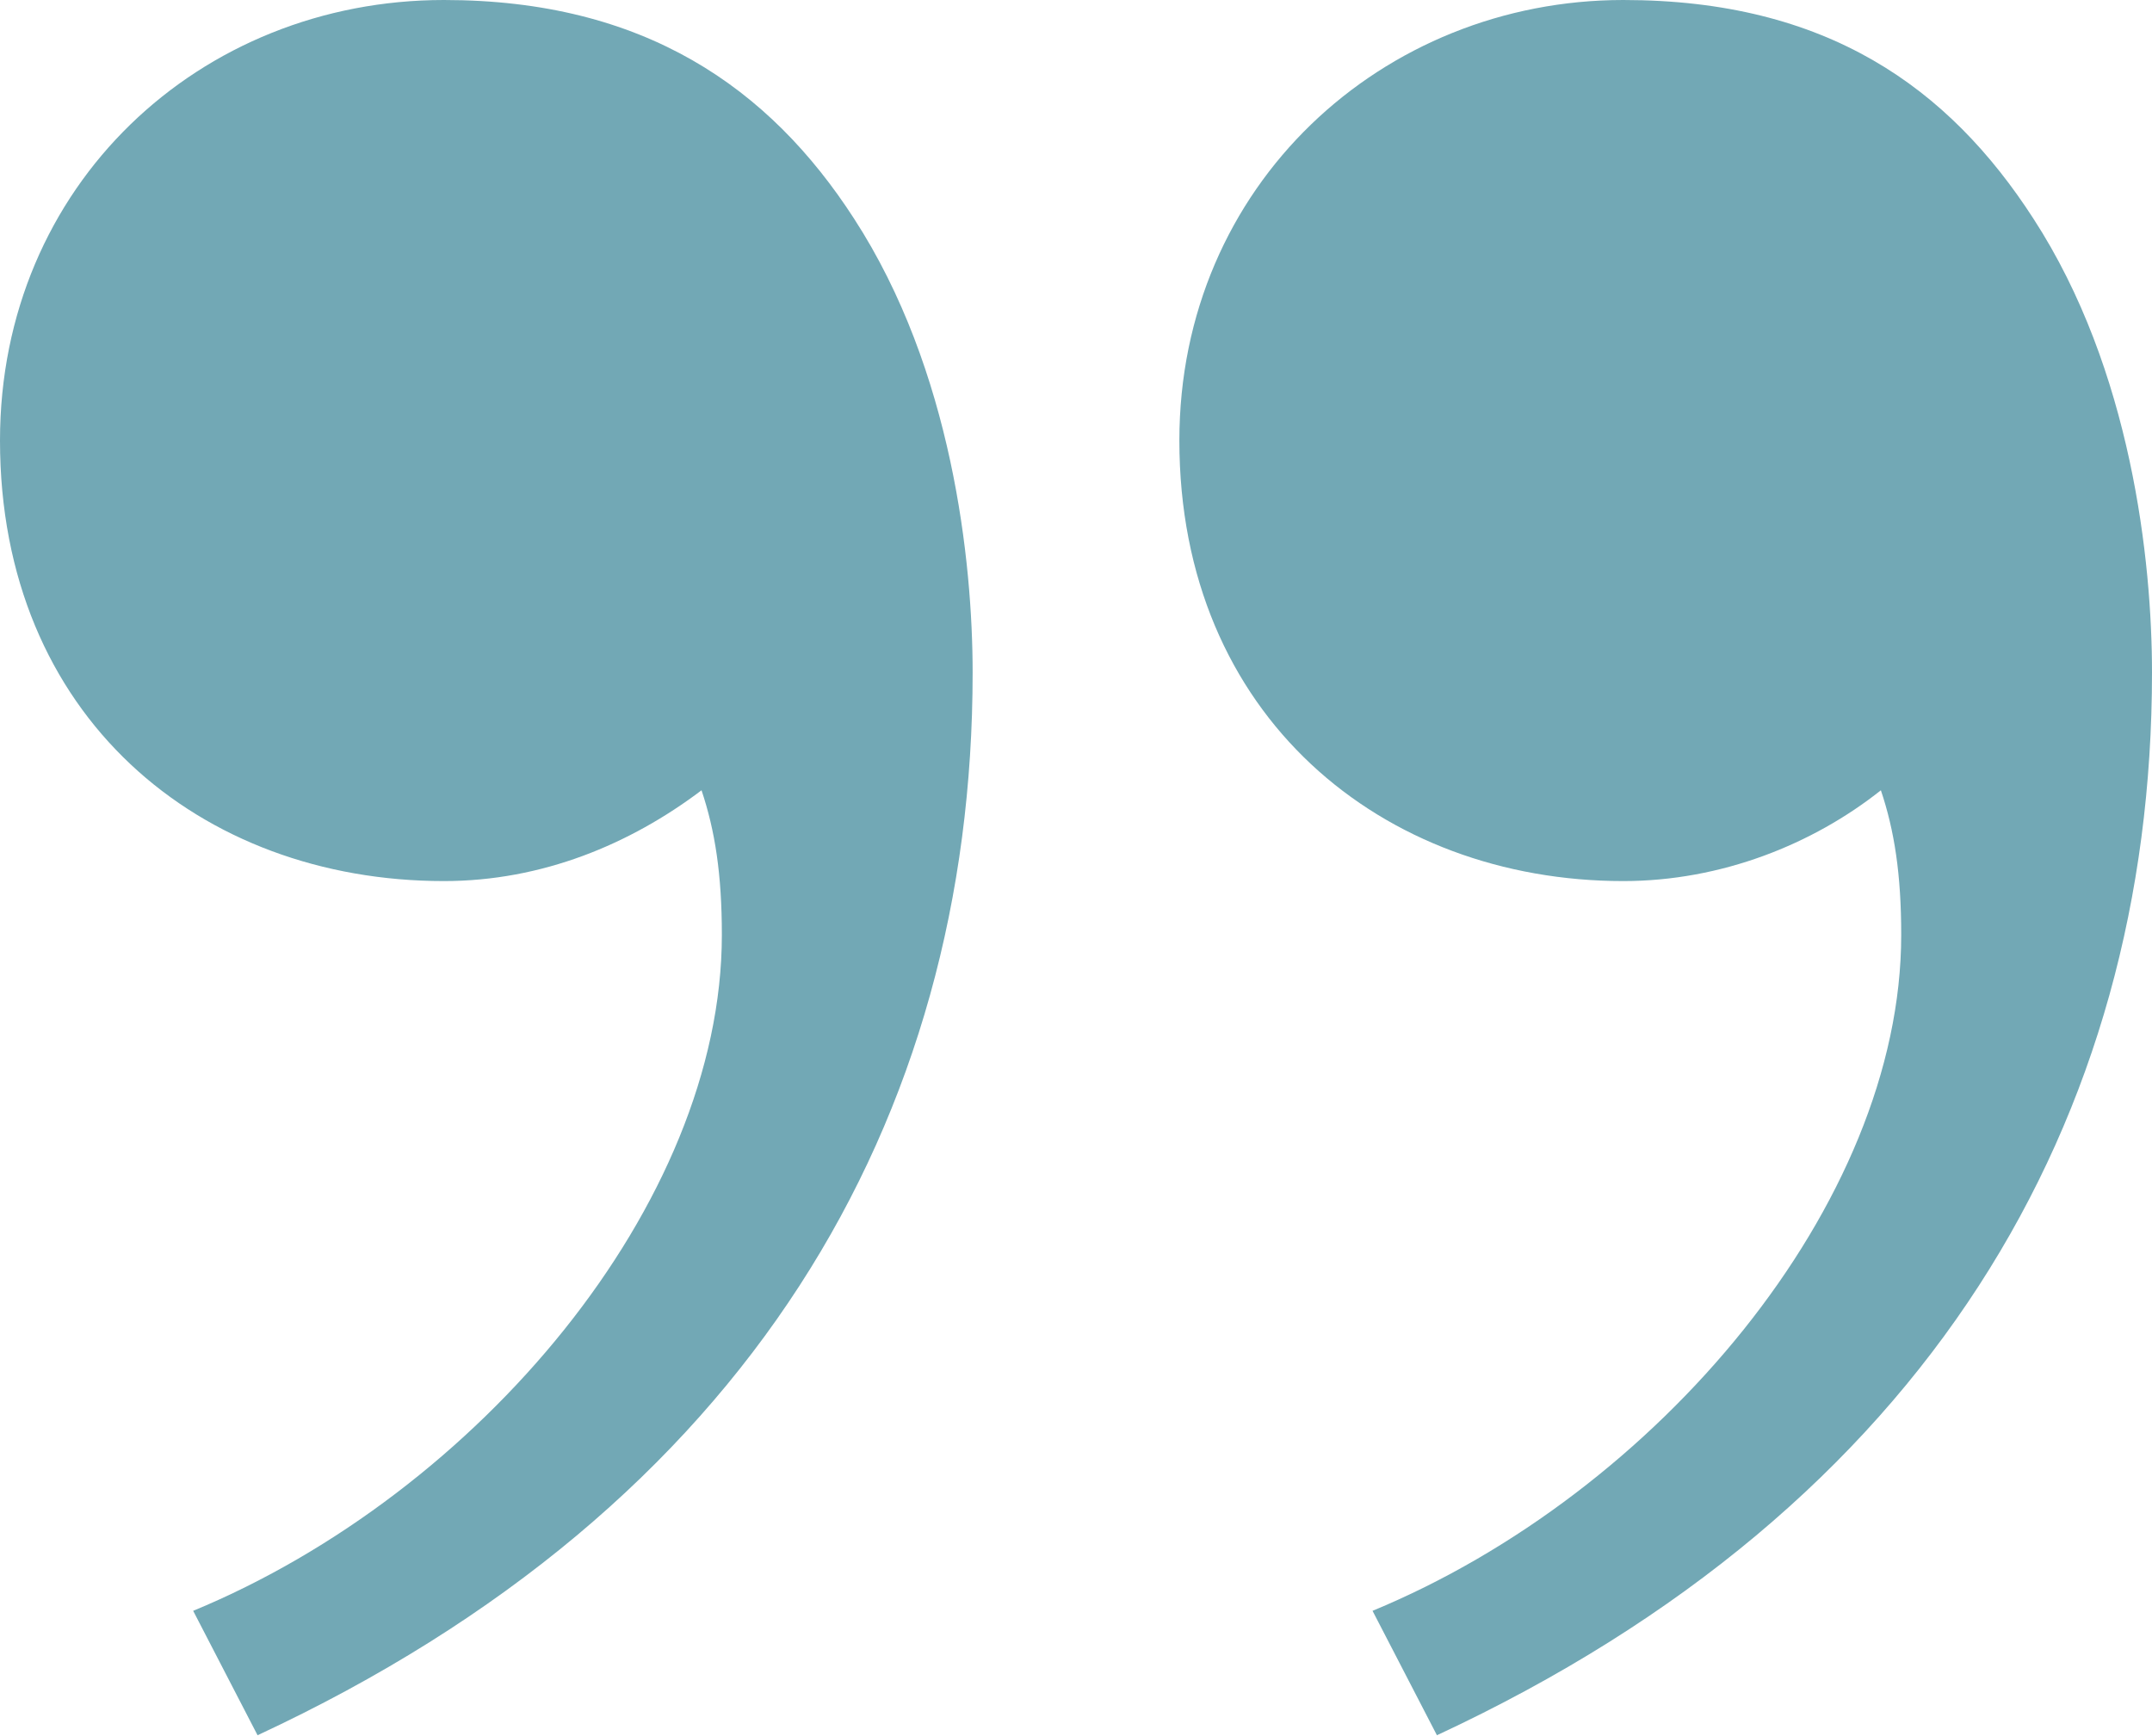
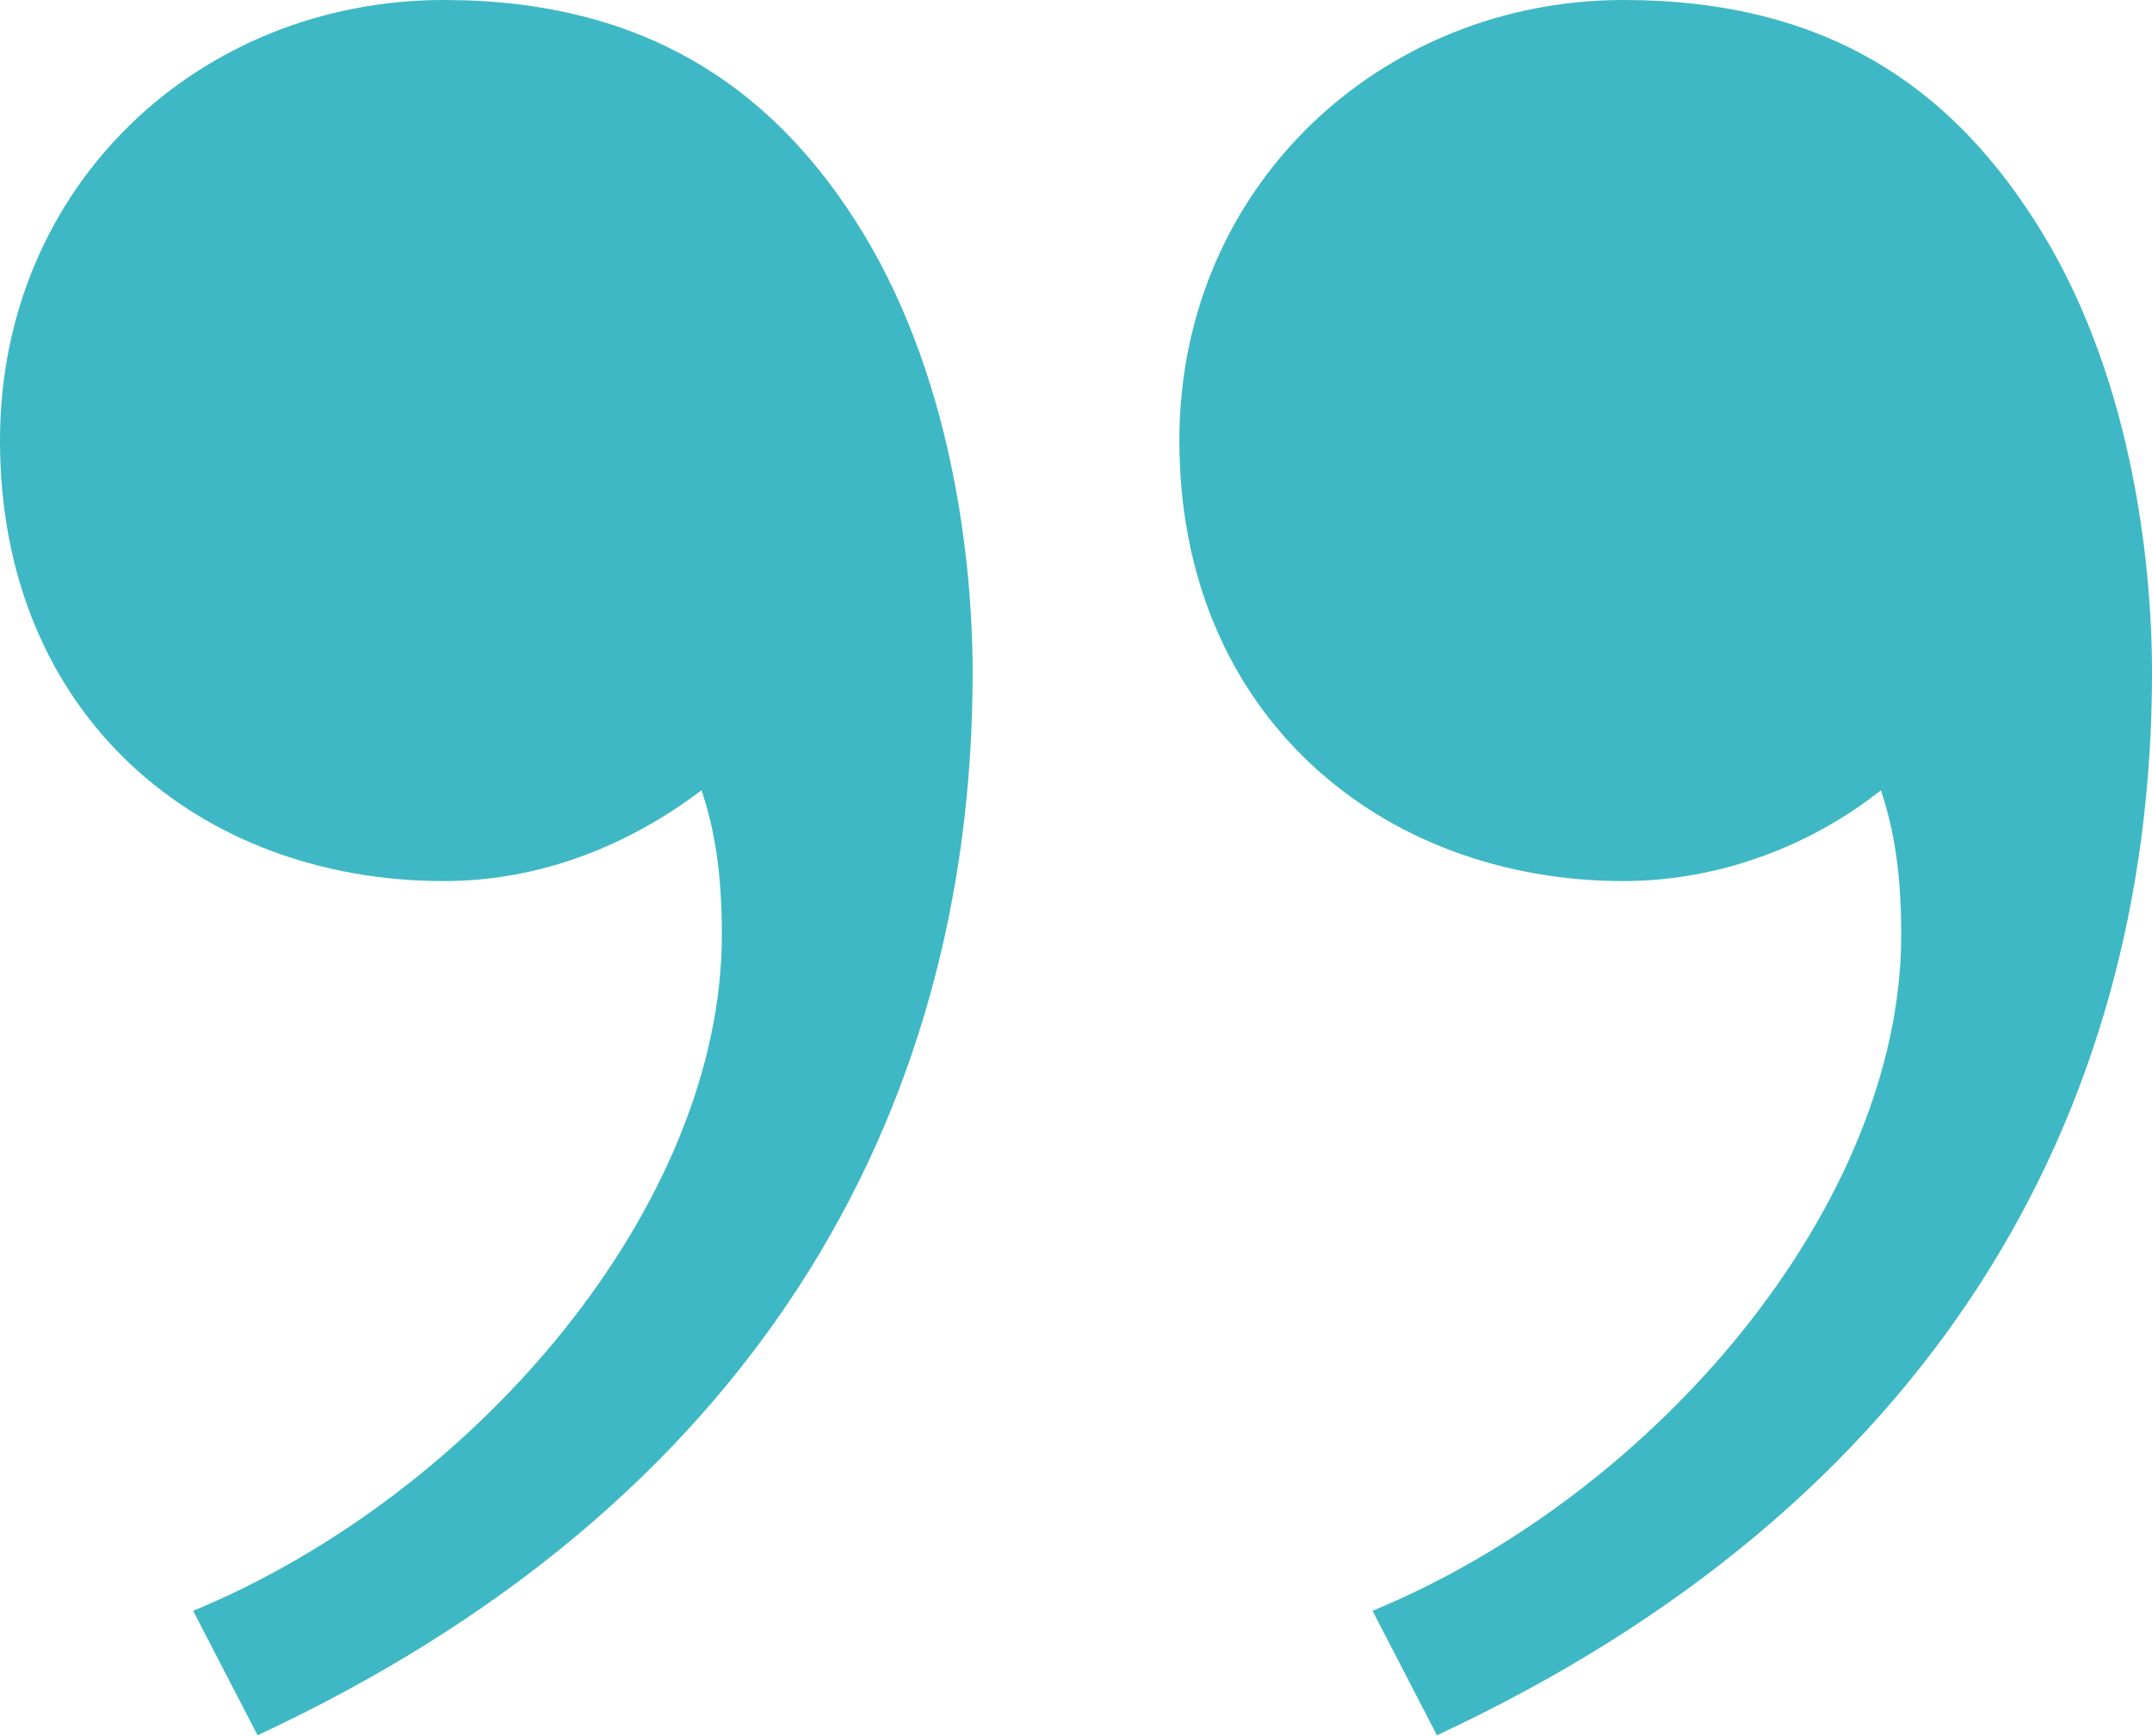
- <svg xmlns="http://www.w3.org/2000/svg" width="279" height="225" viewBox="0 0 279 225">
-   <path fill="#72A8B5" d="M1089.392,548 C1153.101,518.349 1182.099,468.203 1182.099,410.209 C1182.099,395.82 1179.463,370.965 1166.721,351.343 C1155.737,334.337 1139.48,323 1113.557,323 C1081.923,323 1056,346.983 1056,380.122 C1056,415.878 1081.923,437.244 1113.557,437.244 C1126.299,437.244 1137.723,432.448 1146.95,425.471 C1148.707,430.703 1149.586,436.372 1149.586,444.221 C1149.586,479.105 1117.951,516.605 1081.044,531.866 L1089.392,548 Z M1242.293,548 C1306.002,518.349 1335,468.203 1335,410.209 C1335,395.82 1332.364,370.965 1319.622,351.343 C1308.638,334.337 1292.82,323 1266.458,323 C1235.263,323 1208.901,346.983 1208.901,380.122 C1208.901,415.878 1235.263,437.244 1266.458,437.244 C1279.2,437.244 1291.063,432.448 1299.85,425.471 C1301.608,430.703 1302.487,436.372 1302.487,444.221 C1302.487,479.105 1270.852,516.605 1233.945,531.866 L1242.293,548 Z" transform="translate(-1056 -323)" />
+ <svg xmlns="http://www.w3.org/2000/svg" width="279" height="225">
+   <path fill="#3EB8C4" d="M33.392 225C97.101 195.349 126.1 145.203 126.1 87.21c0-14.39-2.636-39.245-15.378-58.867C99.737 11.337 83.481 0 57.557 0 25.923 0 0 23.983 0 57.122c0 35.756 25.923 57.122 57.557 57.122 12.742 0 24.166-4.796 33.393-11.773 1.757 5.232 2.636 10.901 2.636 18.75 0 34.884-31.635 72.384-68.542 87.645L33.392 225zm152.9 0C250.003 195.349 279 145.203 279 87.21c0-14.39-2.636-39.245-15.378-58.867C252.638 11.337 236.82 0 210.458 0c-31.195 0-57.557 23.983-57.557 57.122 0 35.756 26.362 57.122 57.557 57.122 12.742 0 24.605-4.796 33.392-11.773 1.758 5.232 2.637 10.901 2.637 18.75 0 34.884-31.635 72.384-68.542 87.645L186.293 225z" />
</svg>
